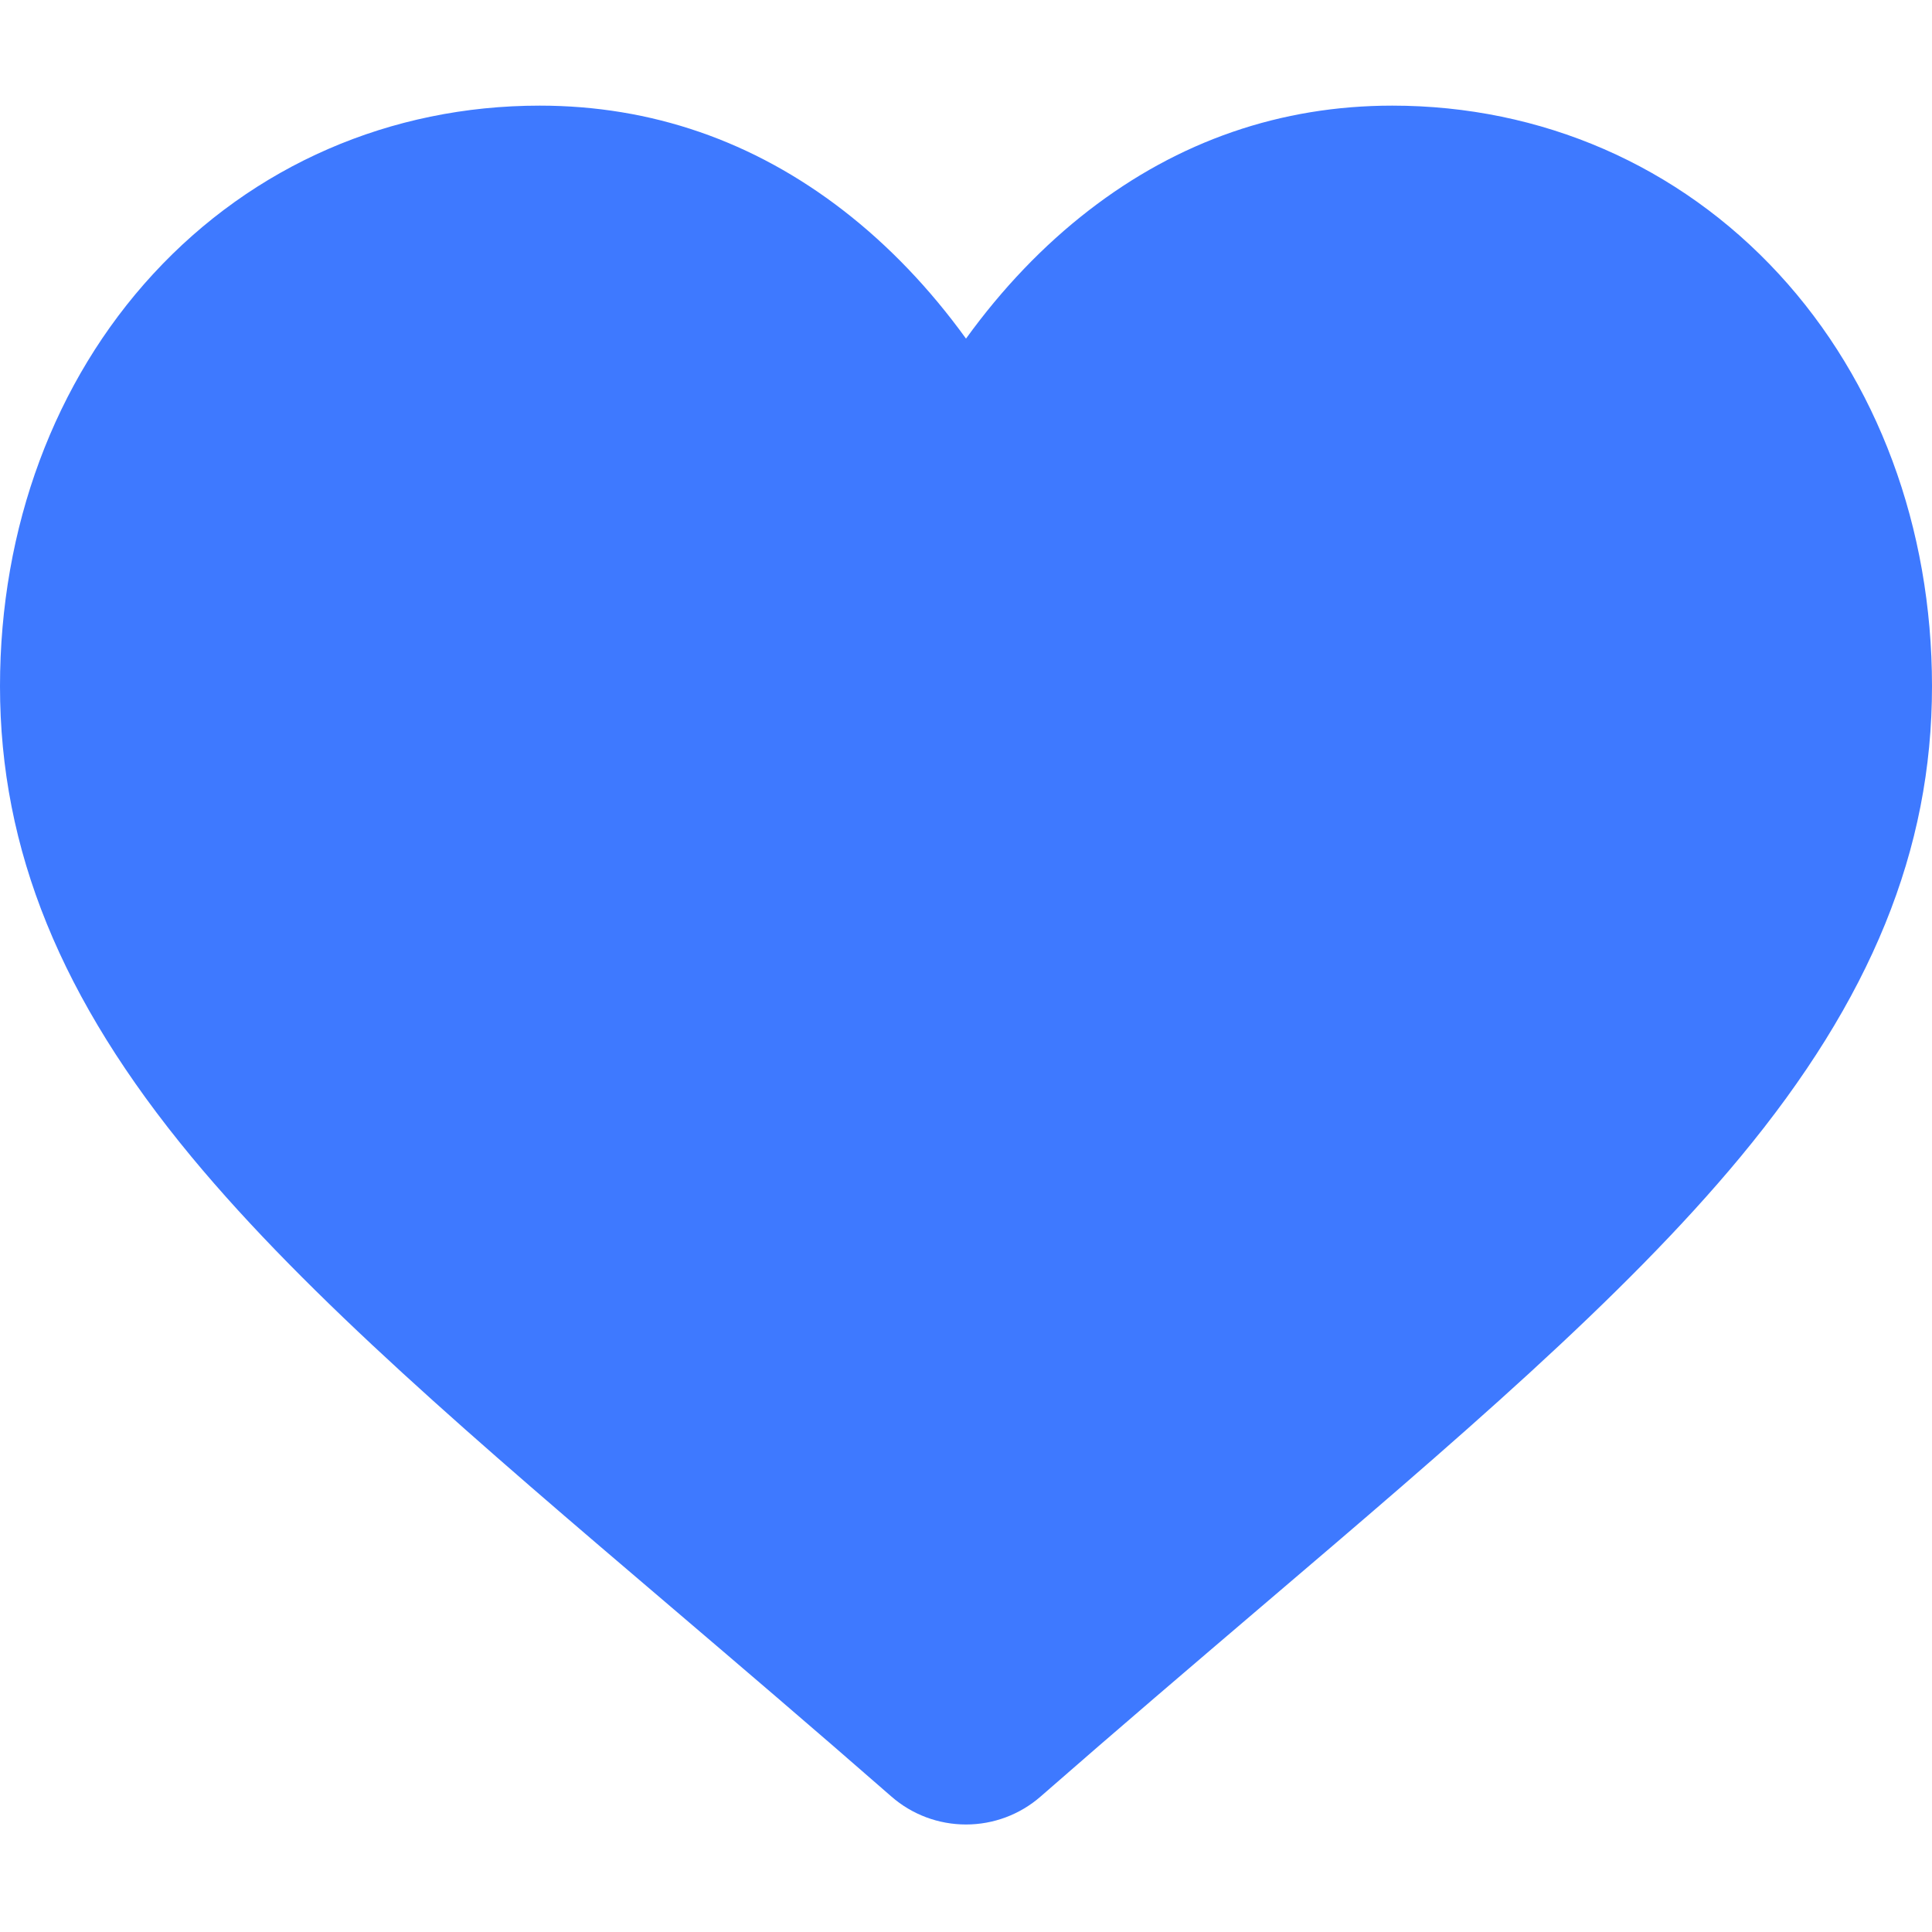
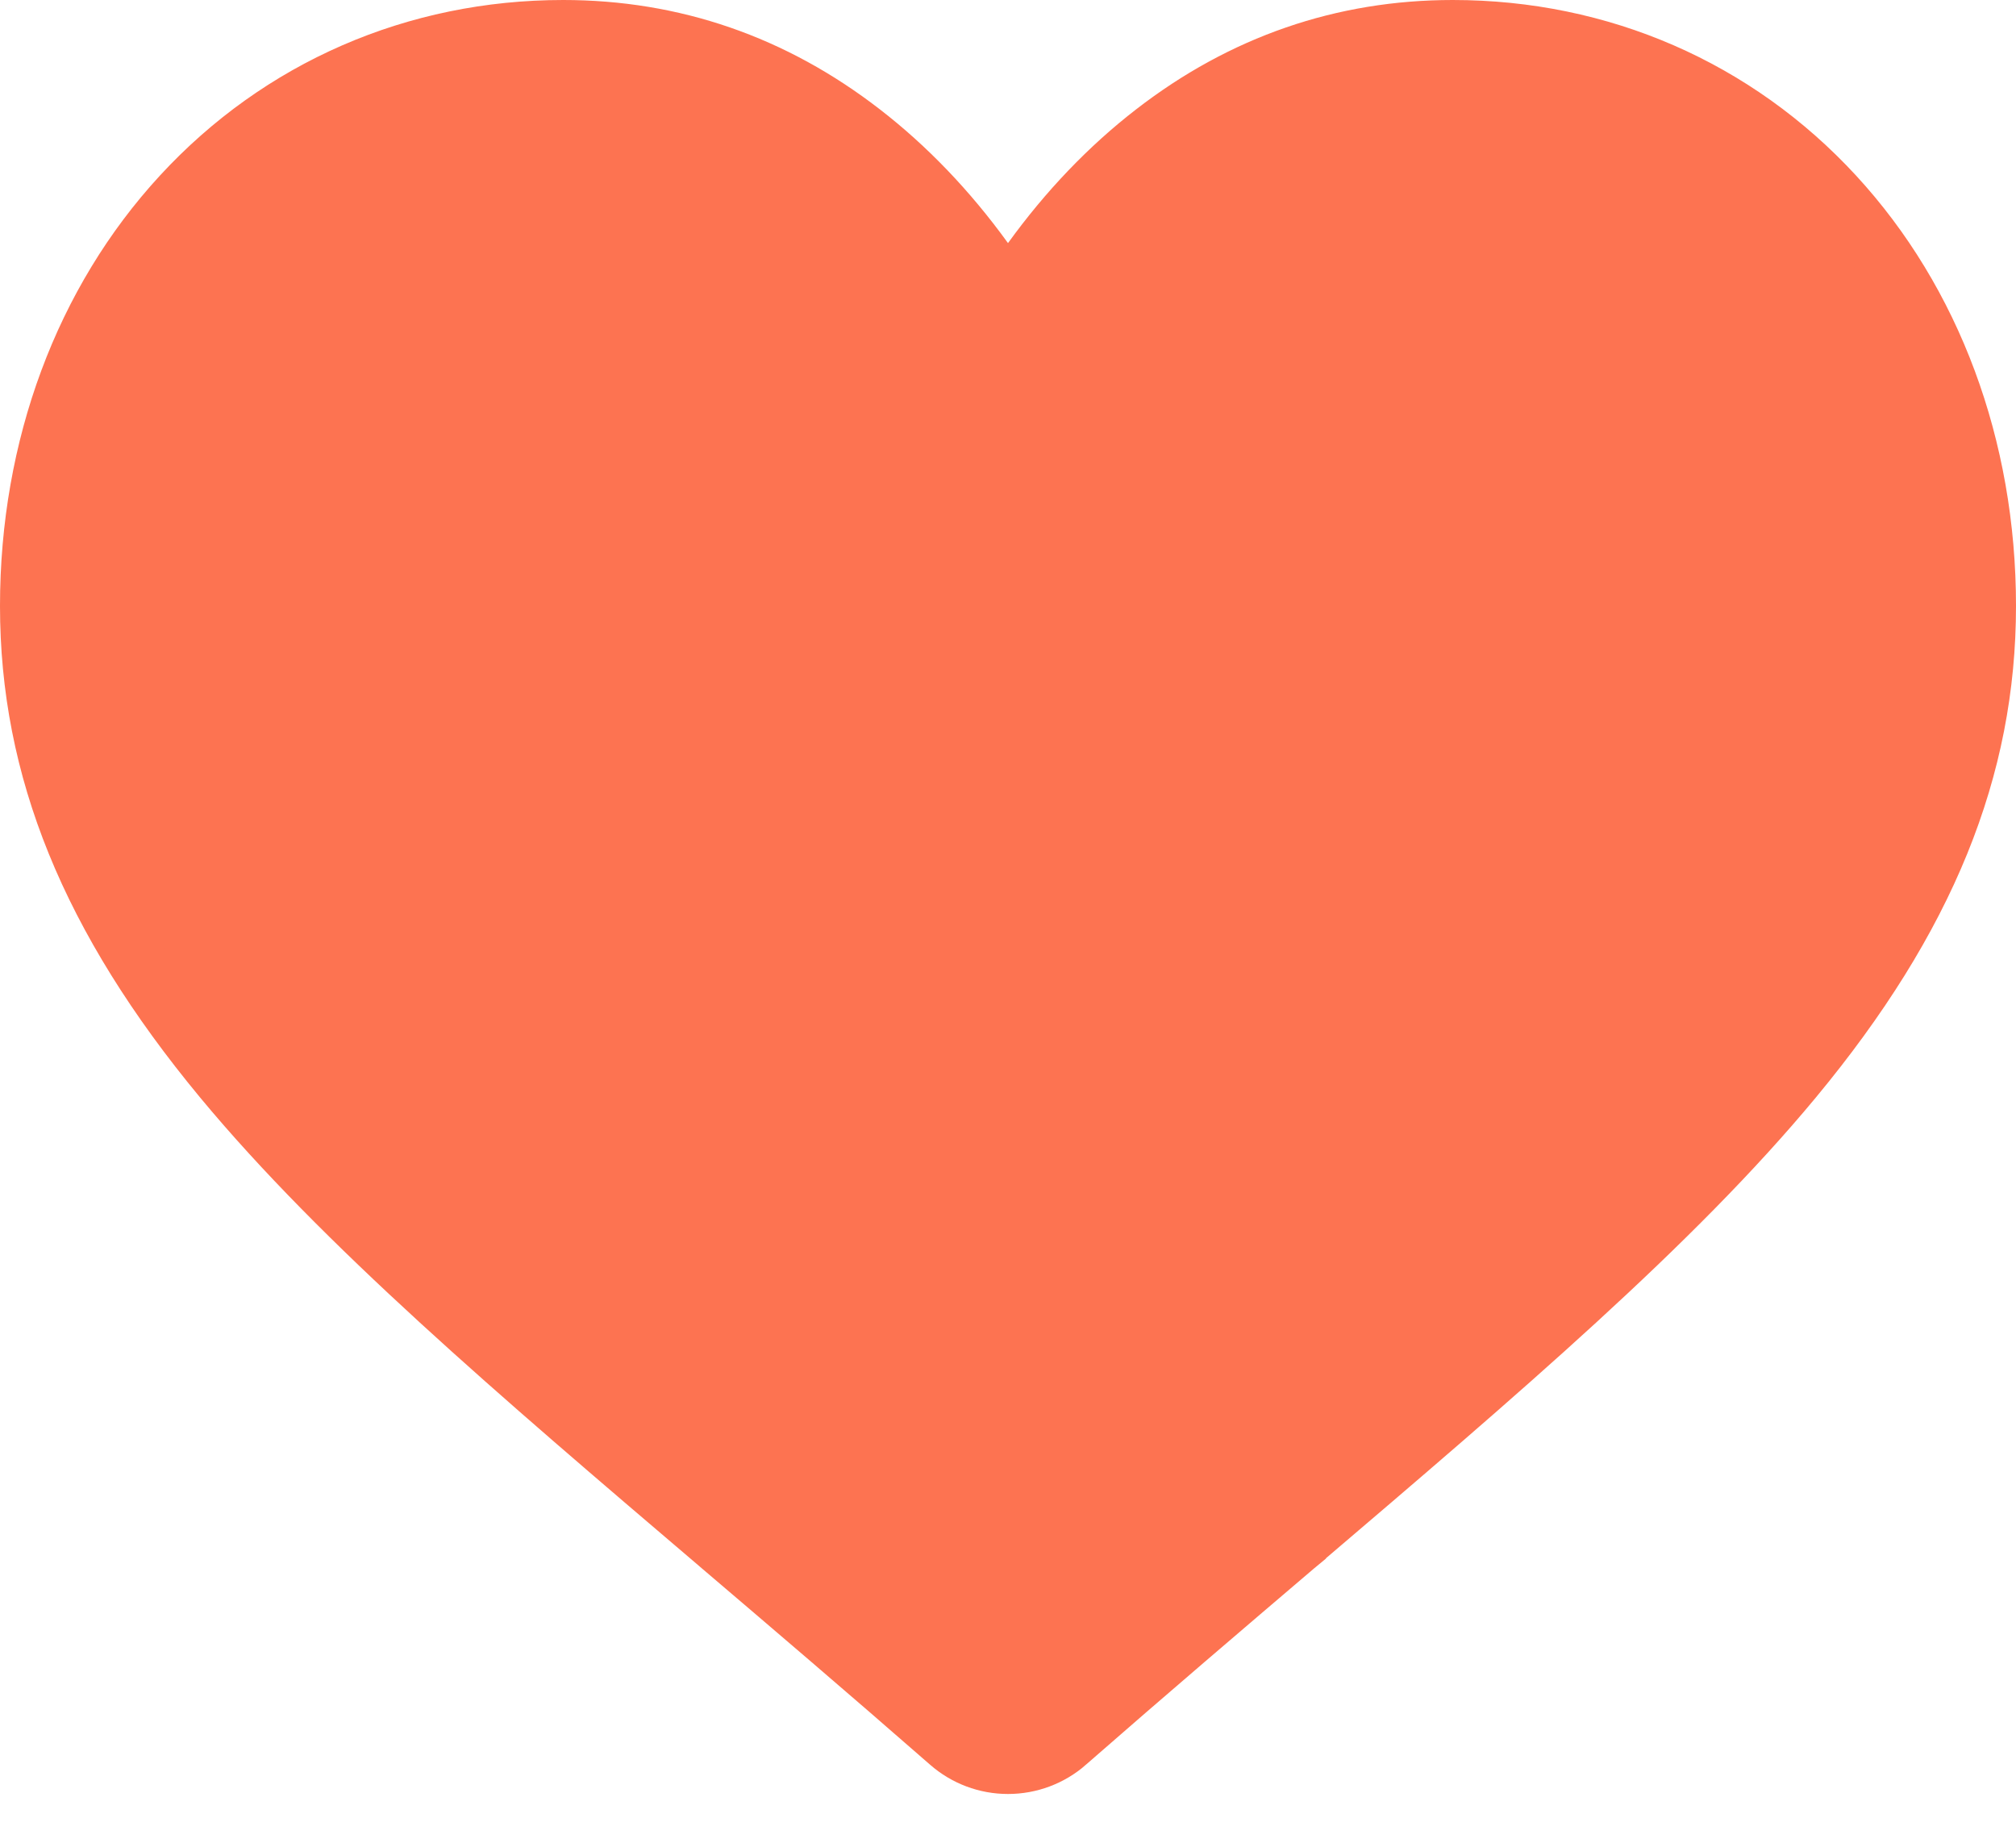
- <svg xmlns="http://www.w3.org/2000/svg" width="34" height="34" viewBox="0 0 34 34" fill="none">
-   <path d="M31.303 4.82C29.543 2.911 27.128 1.859 24.502 1.859C22.54 1.859 20.742 2.48 19.16 3.703C18.361 4.321 17.638 5.077 17 5.959C16.362 5.077 15.639 4.321 14.84 3.703C13.258 2.48 11.46 1.859 9.498 1.859C6.872 1.859 4.457 2.911 2.697 4.82C0.958 6.706 0 9.284 0 12.077C0 14.953 1.072 17.585 3.372 20.361C5.43 22.844 8.388 25.365 11.814 28.284C12.983 29.281 14.309 30.411 15.686 31.615C16.049 31.933 16.516 32.108 17 32.108C17.484 32.108 17.951 31.933 18.314 31.615C19.691 30.411 21.017 29.281 22.187 28.283C25.612 25.365 28.57 22.844 30.628 20.361C32.929 17.585 34 14.953 34 12.077C34 9.284 33.042 6.706 31.303 4.82Z" fill="#3E79FF" />
+ <svg xmlns="http://www.w3.org/2000/svg" width="34" height="31" viewBox="0 0 34 31" fill="none">
+   <path d="M16.595 4.392L17 4.953L17.405 4.392C18.017 3.546 18.708 2.826 19.466 2.24C20.962 1.082 22.652 0.5 24.502 0.5C26.99 0.5 29.271 1.494 30.935 3.299C32.581 5.085 33.5 7.538 33.5 10.218C33.5 12.95 32.489 15.473 30.243 18.182L30.243 18.182C28.219 20.625 25.299 23.115 21.863 26.043L21.863 26.044L21.834 26.068C20.671 27.059 19.353 28.183 17.985 29.379L17.985 29.38C17.713 29.618 17.363 29.749 17 29.749C16.637 29.749 16.288 29.618 16.015 29.379L16.015 29.379C14.637 28.174 13.31 27.043 12.141 26.047L12.138 26.044L12.138 26.044C8.701 23.116 5.782 20.625 3.757 18.183C1.512 15.473 0.5 12.95 0.5 10.218C0.5 7.538 1.419 5.085 3.065 3.299C4.729 1.494 7.01 0.5 9.498 0.5C11.348 0.5 13.038 1.082 14.534 2.24L14.534 2.24C15.292 2.826 15.983 3.546 16.595 4.392Z" fill="#FD7351" stroke="#FD7351" />
</svg>
